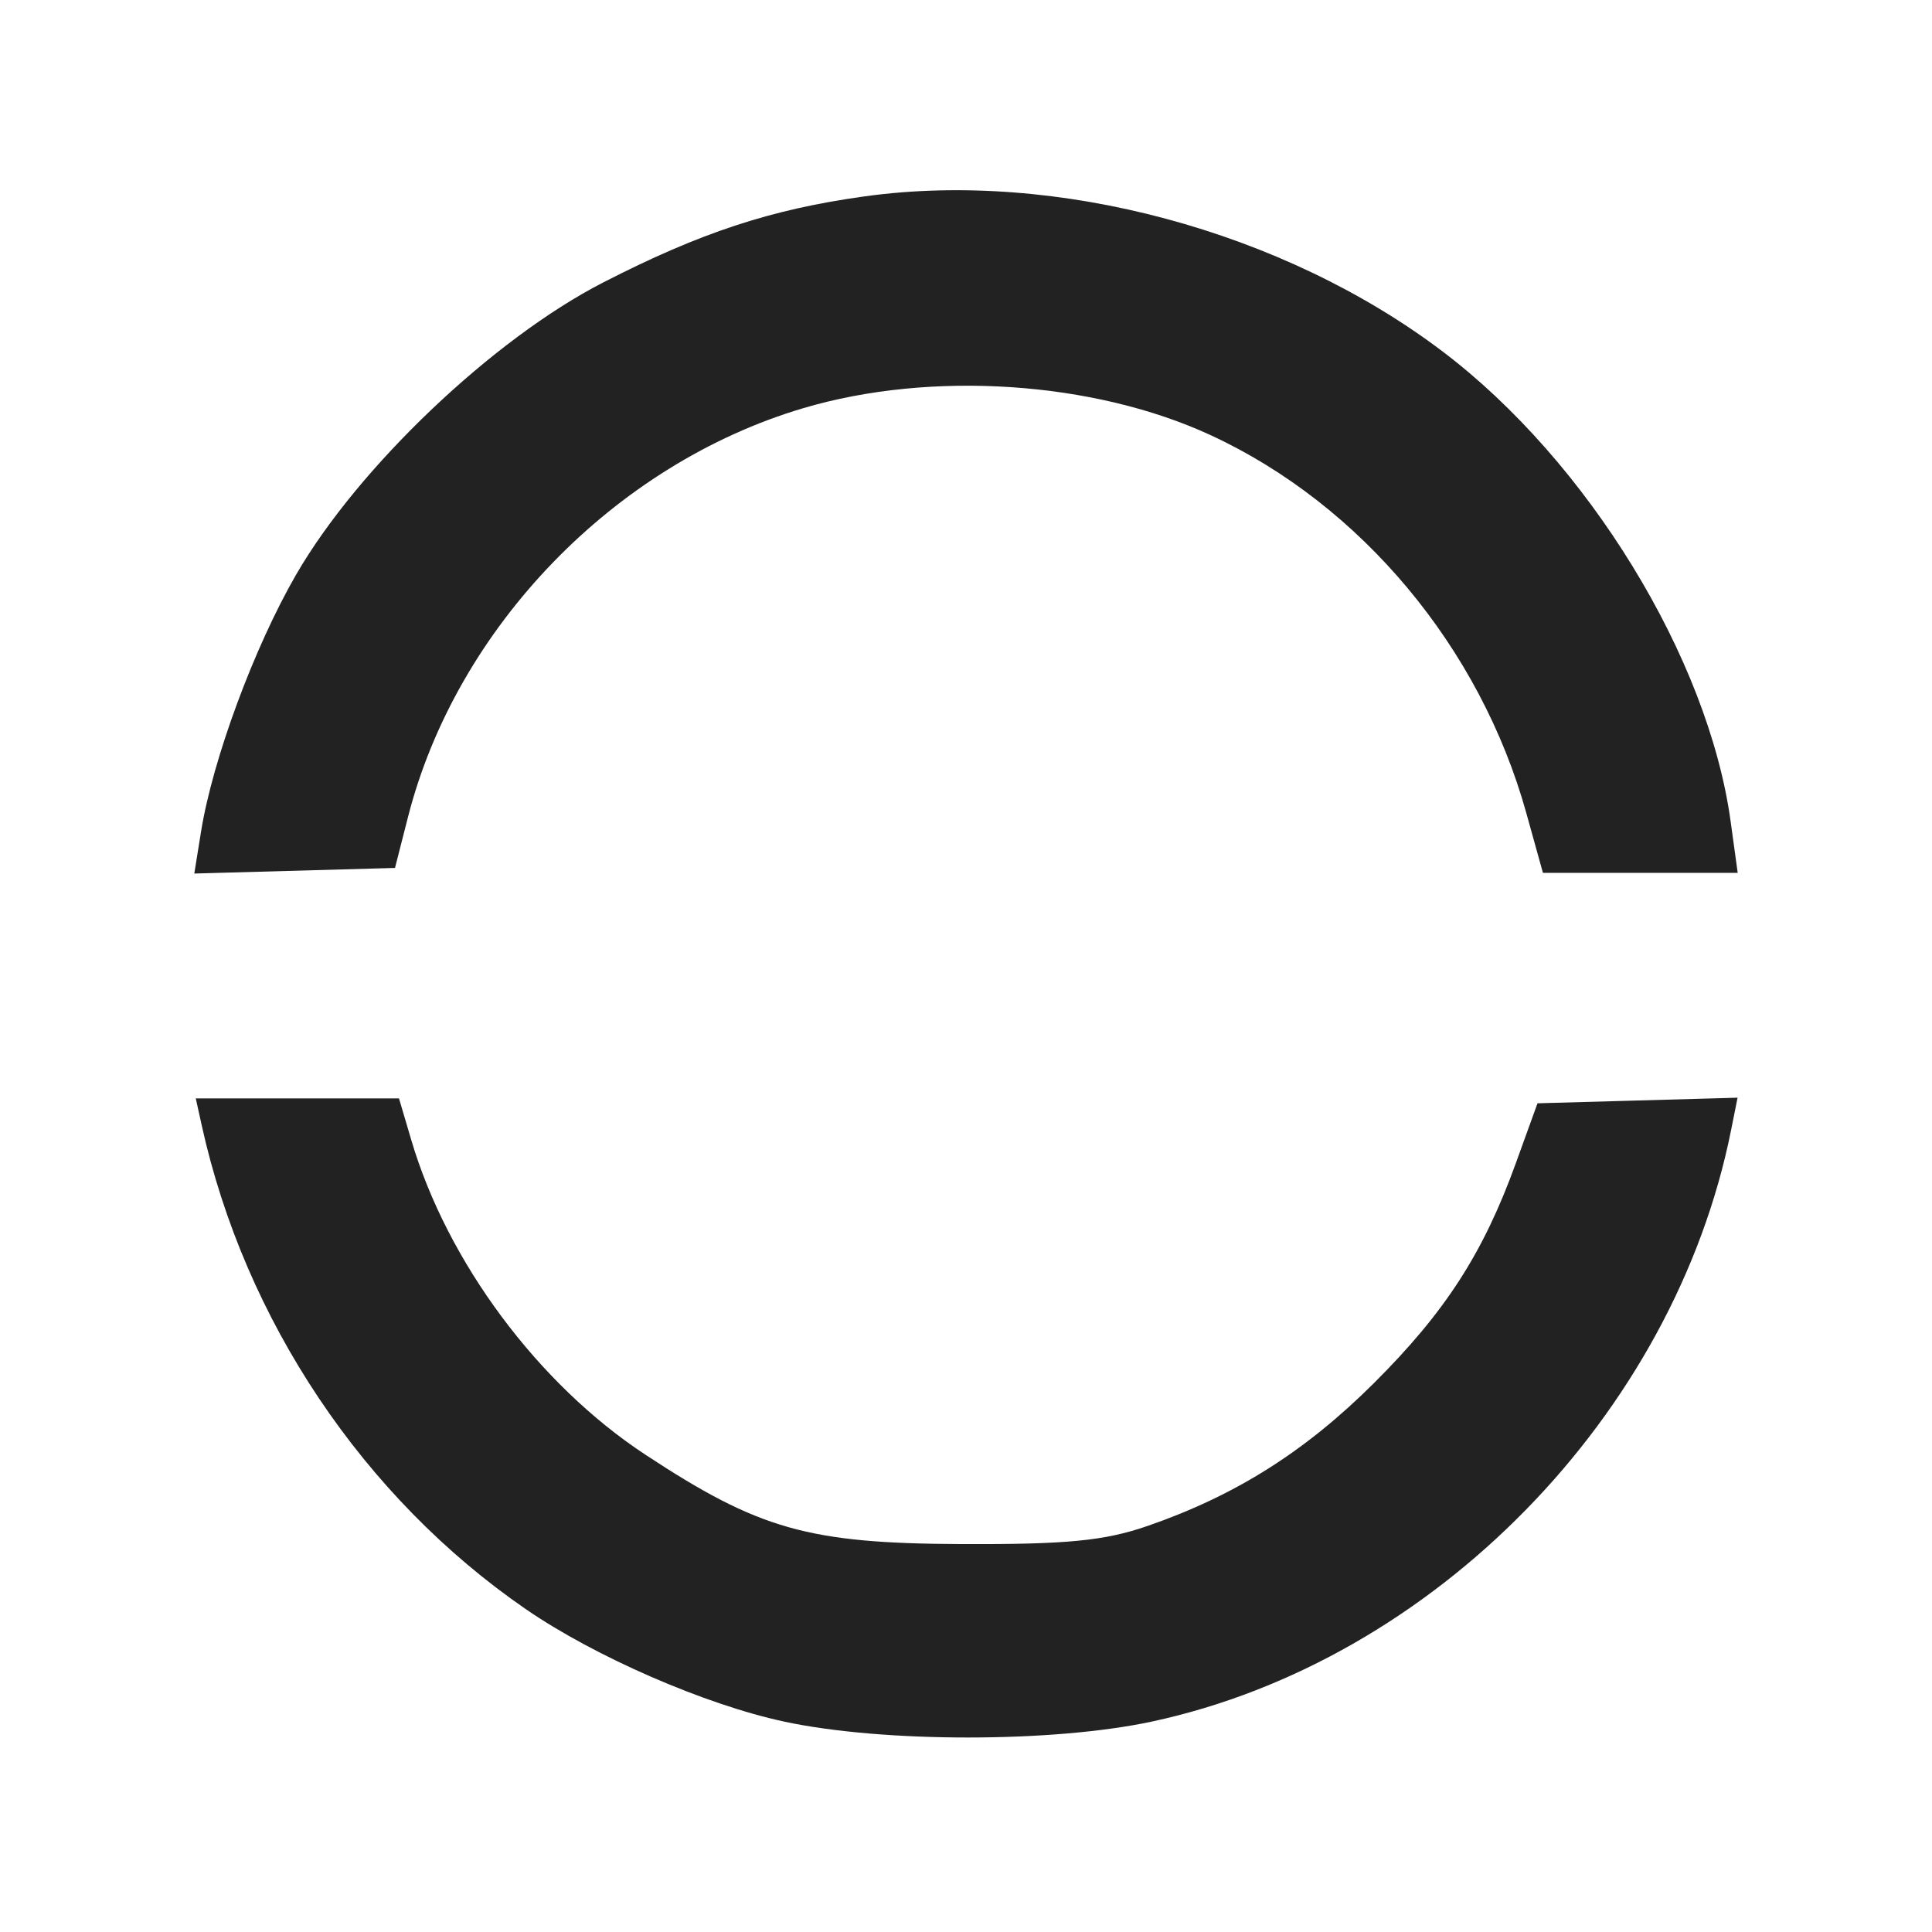
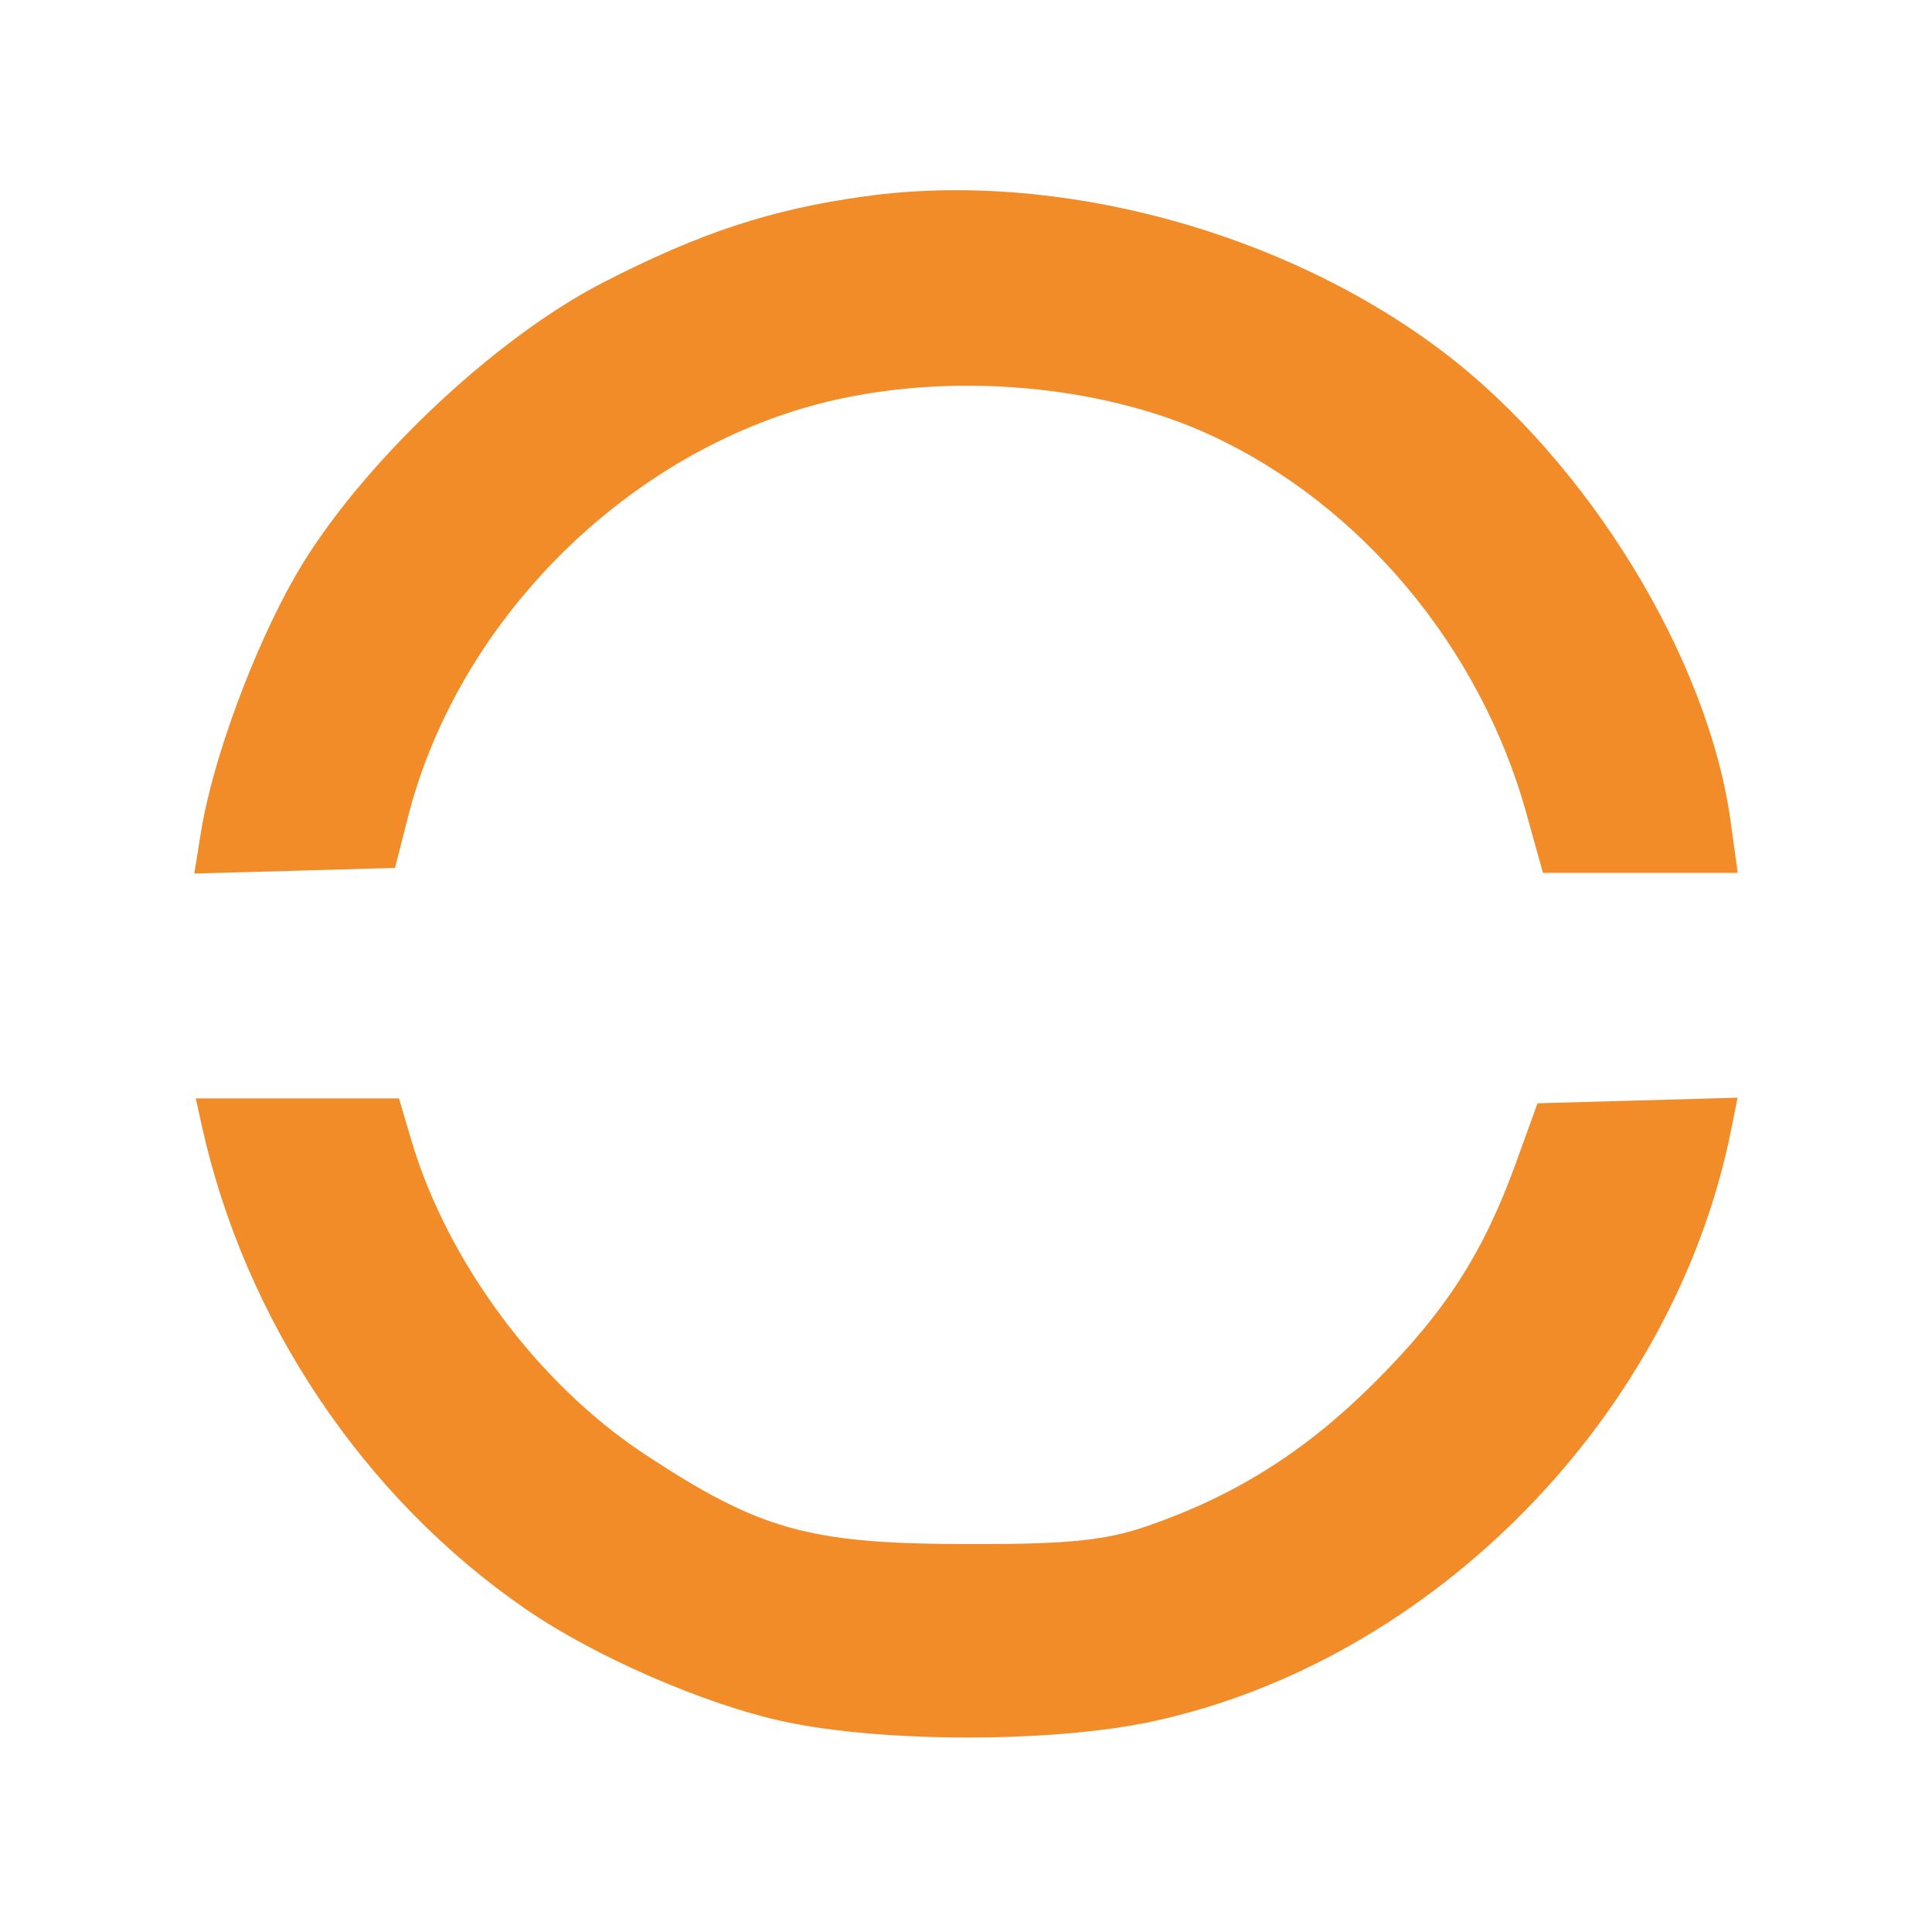
<svg xmlns="http://www.w3.org/2000/svg" width="32" height="32" viewBox="0 0 197 197">
-   <path fill="#222222" fill-rule="evenodd" d="M 88.193 20.019 C 78.624 21.342, 71.410 23.717, 61.500 28.805 C 50.256 34.578, 36.519 47.651, 30.190 58.601 C 25.916 65.996, 21.687 77.426, 20.502 84.786 L 19.812 89.072 30.044 88.786 L 40.276 88.500 41.609 83.282 C 46.539 63.990, 62.640 47.339, 81.893 41.624 C 94.928 37.754, 111.518 38.853, 123.454 44.375 C 138.778 51.465, 150.942 66.030, 155.634 82.908 L 157.328 89 167.258 89 L 177.188 89 176.466 83.750 C 174.174 67.086, 161.895 47.048, 147.112 35.849 C 130.857 23.535, 107.721 17.319, 88.193 20.019 M 20.569 114.750 C 24.955 134.618, 37.063 152.691, 53.619 164.082 C 60.676 168.937, 71.918 173.827, 80 175.555 C 90.075 177.710, 107.390 177.705, 117.454 175.543 C 146.148 169.381, 170.699 144.303, 176.517 115.214 L 177.175 111.928 166.974 112.214 L 156.774 112.500 154.563 118.612 C 151.244 127.786, 147.366 133.794, 140.078 141.049 C 133.084 148.013, 125.953 152.509, 117 155.601 C 112.612 157.116, 108.771 157.489, 98 157.444 C 82.411 157.379, 77.387 155.954, 65.775 148.308 C 54.868 141.126, 45.610 128.674, 41.939 116.250 L 40.683 112 30.323 112 L 19.962 112 20.569 114.750" />
+   <path fill="#f28c28" fill-rule="evenodd" d="M 88.193 20.019 C 78.624 21.342, 71.410 23.717, 61.500 28.805 C 50.256 34.578, 36.519 47.651, 30.190 58.601 C 25.916 65.996, 21.687 77.426, 20.502 84.786 L 19.812 89.072 30.044 88.786 L 40.276 88.500 41.609 83.282 C 46.539 63.990, 62.640 47.339, 81.893 41.624 C 94.928 37.754, 111.518 38.853, 123.454 44.375 C 138.778 51.465, 150.942 66.030, 155.634 82.908 L 157.328 89 167.258 89 L 177.188 89 176.466 83.750 C 174.174 67.086, 161.895 47.048, 147.112 35.849 C 130.857 23.535, 107.721 17.319, 88.193 20.019 M 20.569 114.750 C 24.955 134.618, 37.063 152.691, 53.619 164.082 C 60.676 168.937, 71.918 173.827, 80 175.555 C 90.075 177.710, 107.390 177.705, 117.454 175.543 C 146.148 169.381, 170.699 144.303, 176.517 115.214 L 177.175 111.928 166.974 112.214 L 156.774 112.500 154.563 118.612 C 151.244 127.786, 147.366 133.794, 140.078 141.049 C 133.084 148.013, 125.953 152.509, 117 155.601 C 112.612 157.116, 108.771 157.489, 98 157.444 C 82.411 157.379, 77.387 155.954, 65.775 148.308 C 54.868 141.126, 45.610 128.674, 41.939 116.250 L 40.683 112 30.323 112 L 19.962 112 20.569 114.750" />
</svg>
